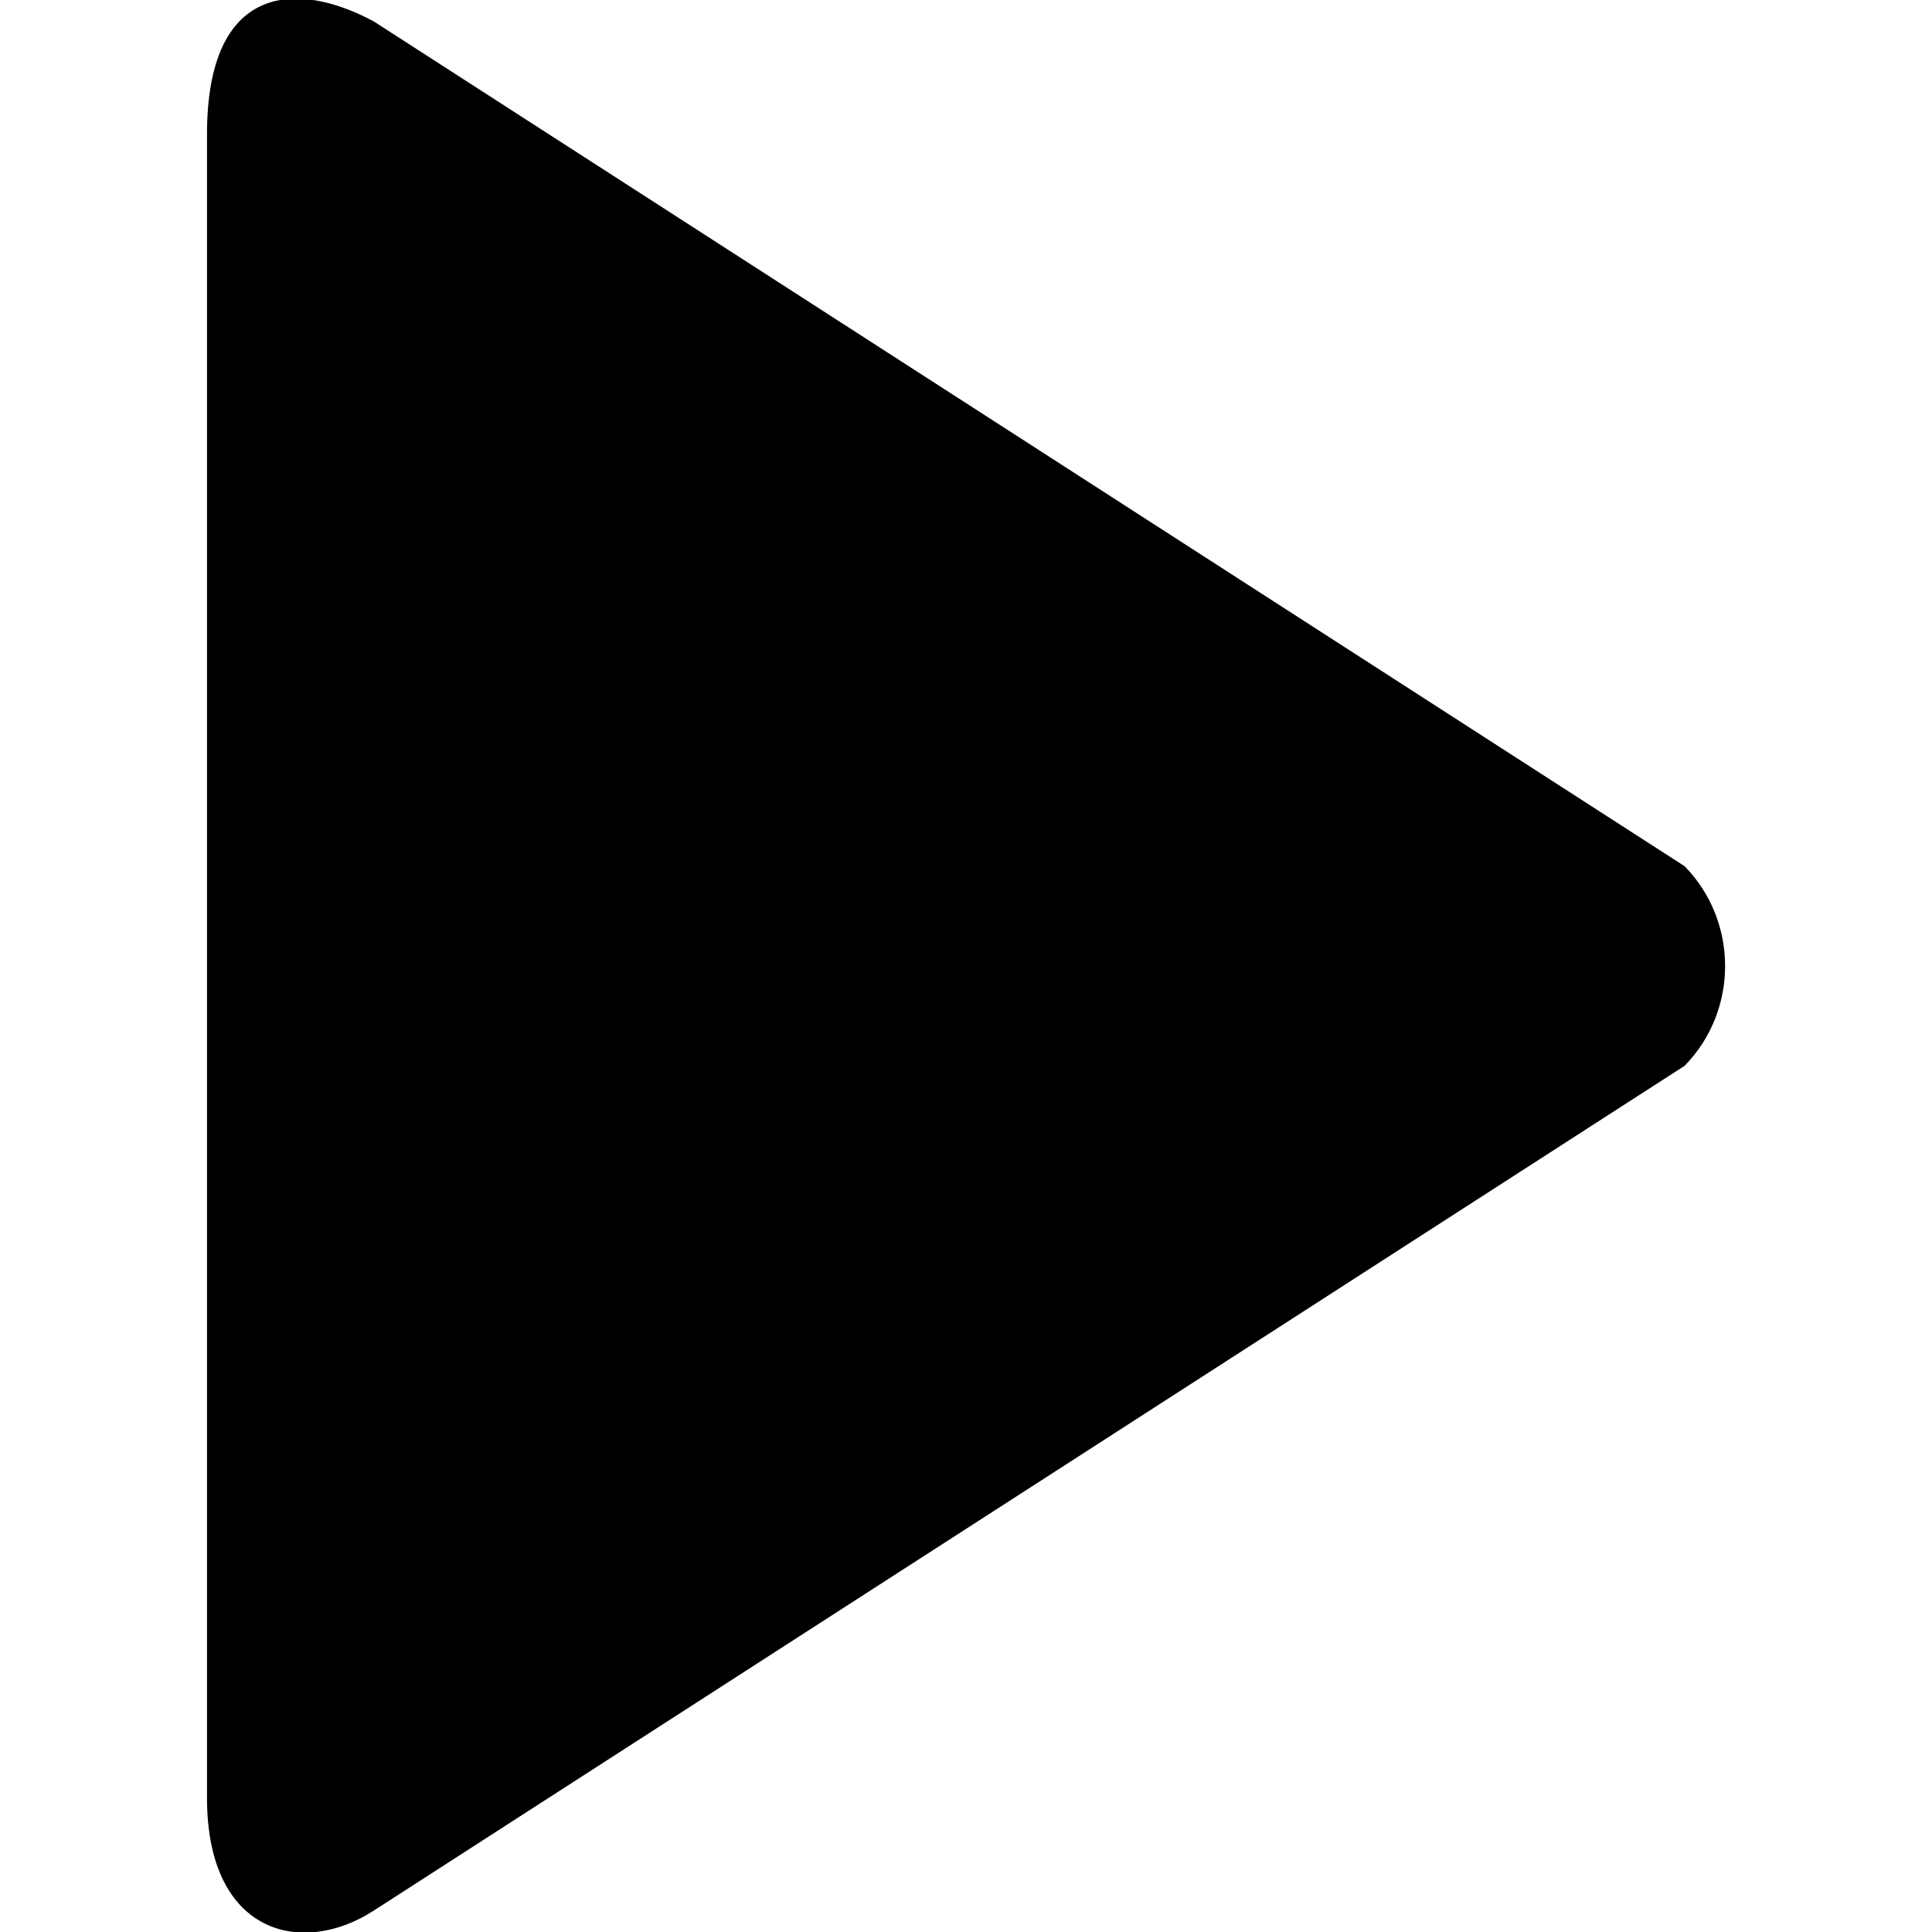
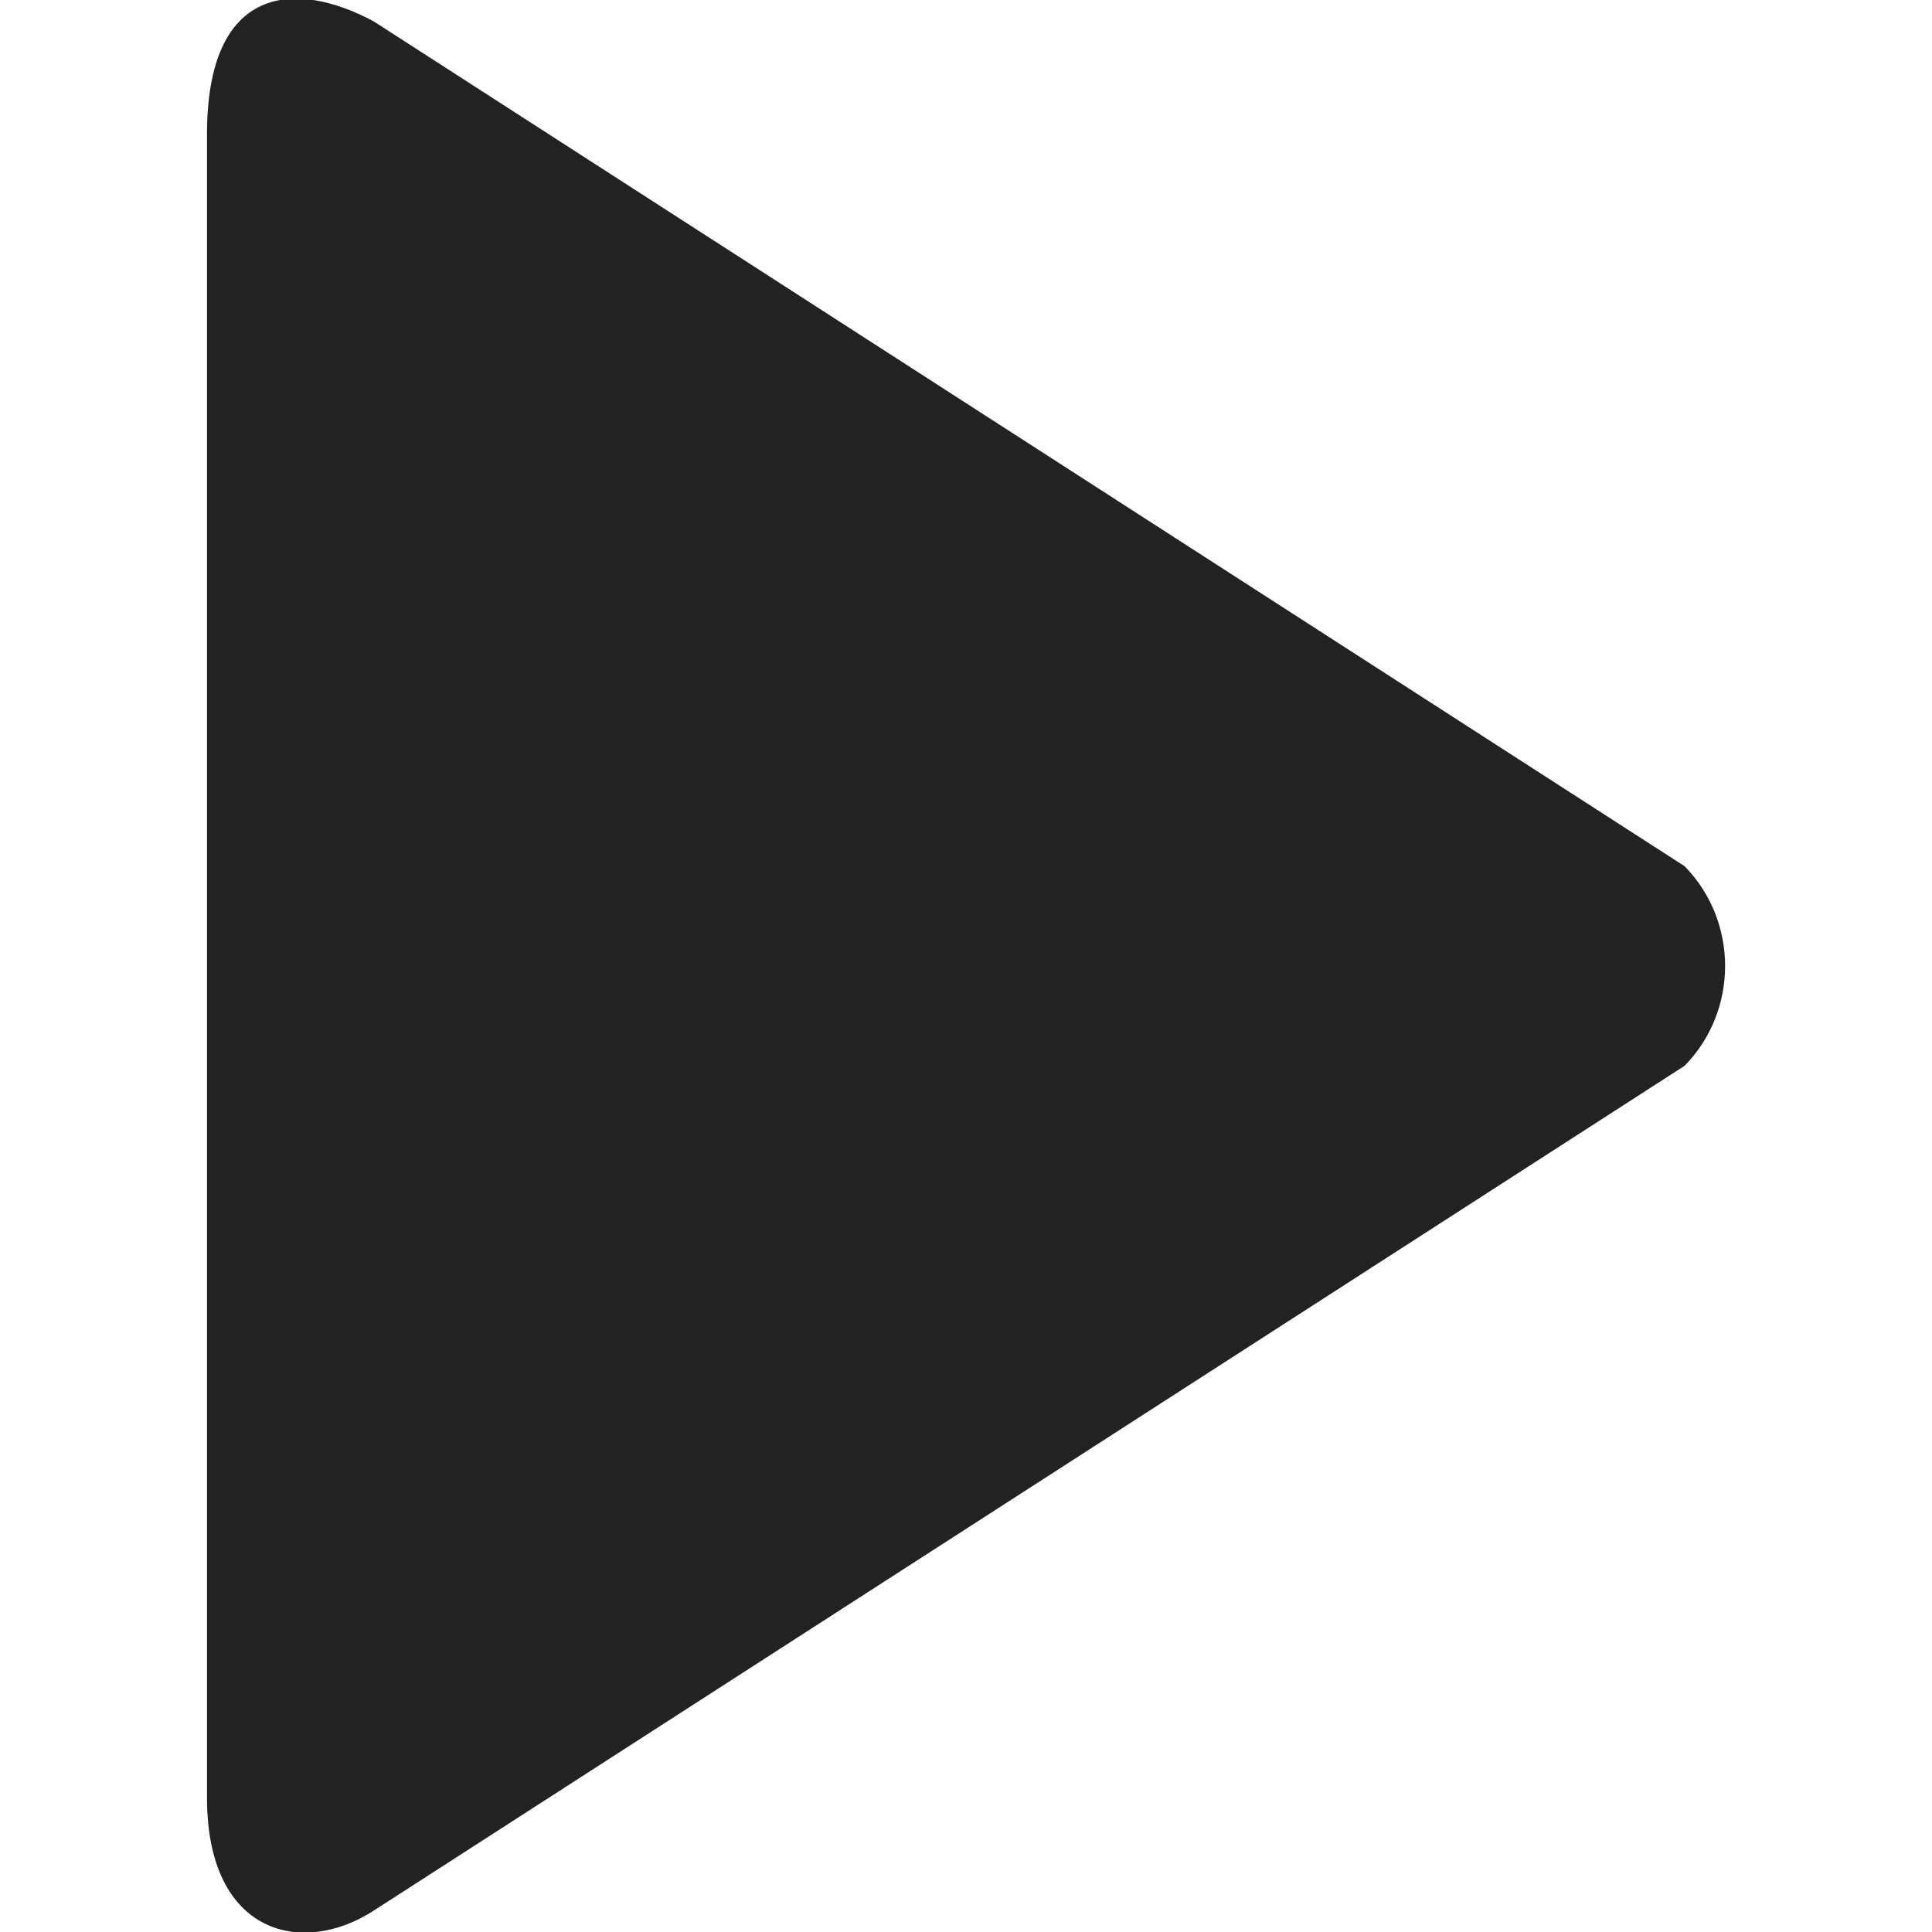
<svg xmlns="http://www.w3.org/2000/svg" width="800px" height="800px" viewBox="-3 0 28 28" version="1.1">
  <defs>

</defs>
  <g id="Page-1" stroke="none" stroke-width="1" fill="none" fill-rule="evenodd">
-     <g id="Icon-Set-Filled" transform="translate(-419, -571)" fill="#000000">
+     <g id="Icon-Set-Filled" transform="translate(-419, -571)" fill="#222222">
      <path d="M440.415,583.554 L421.418,571.311 C420.291,570.704 419,570.767 419,572.946 L419,597.054 C419,599.046 420.385,599.36 421.418,598.689 L440.415,586.446 C441.197,585.647 441.197,584.353 440.415,583.554" id="play">

</path>
    </g>
  </g>
</svg>
